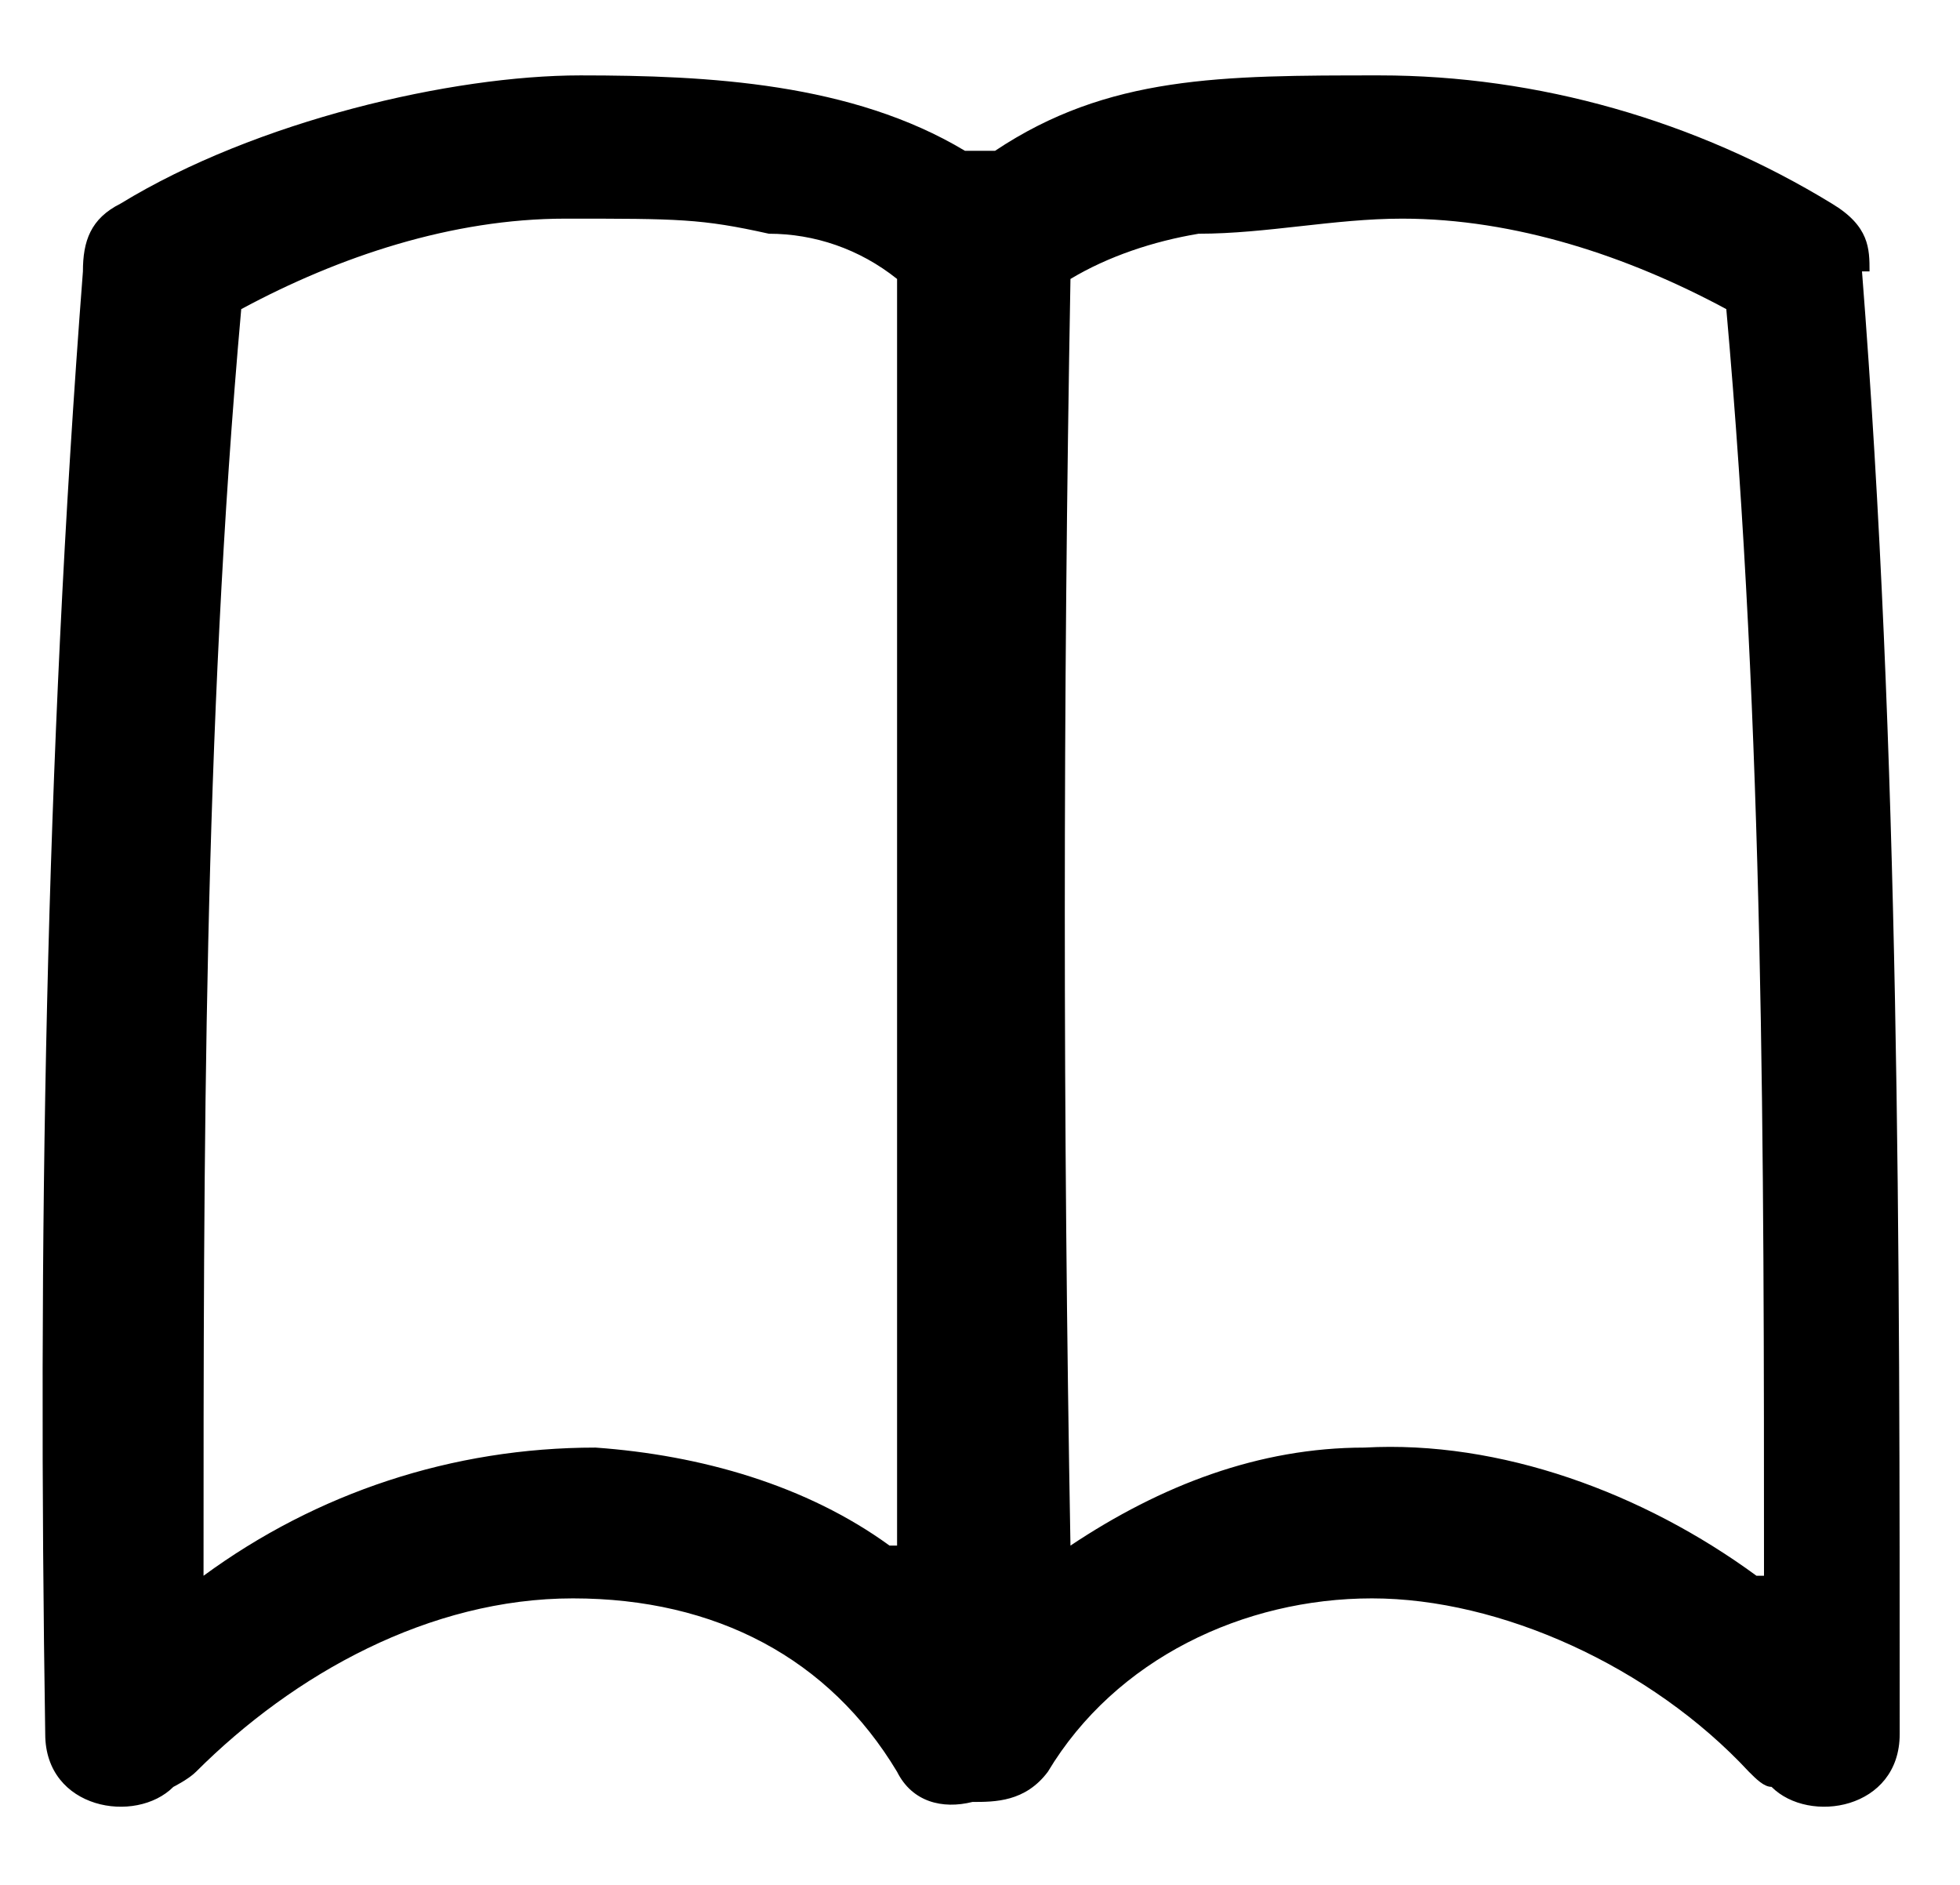
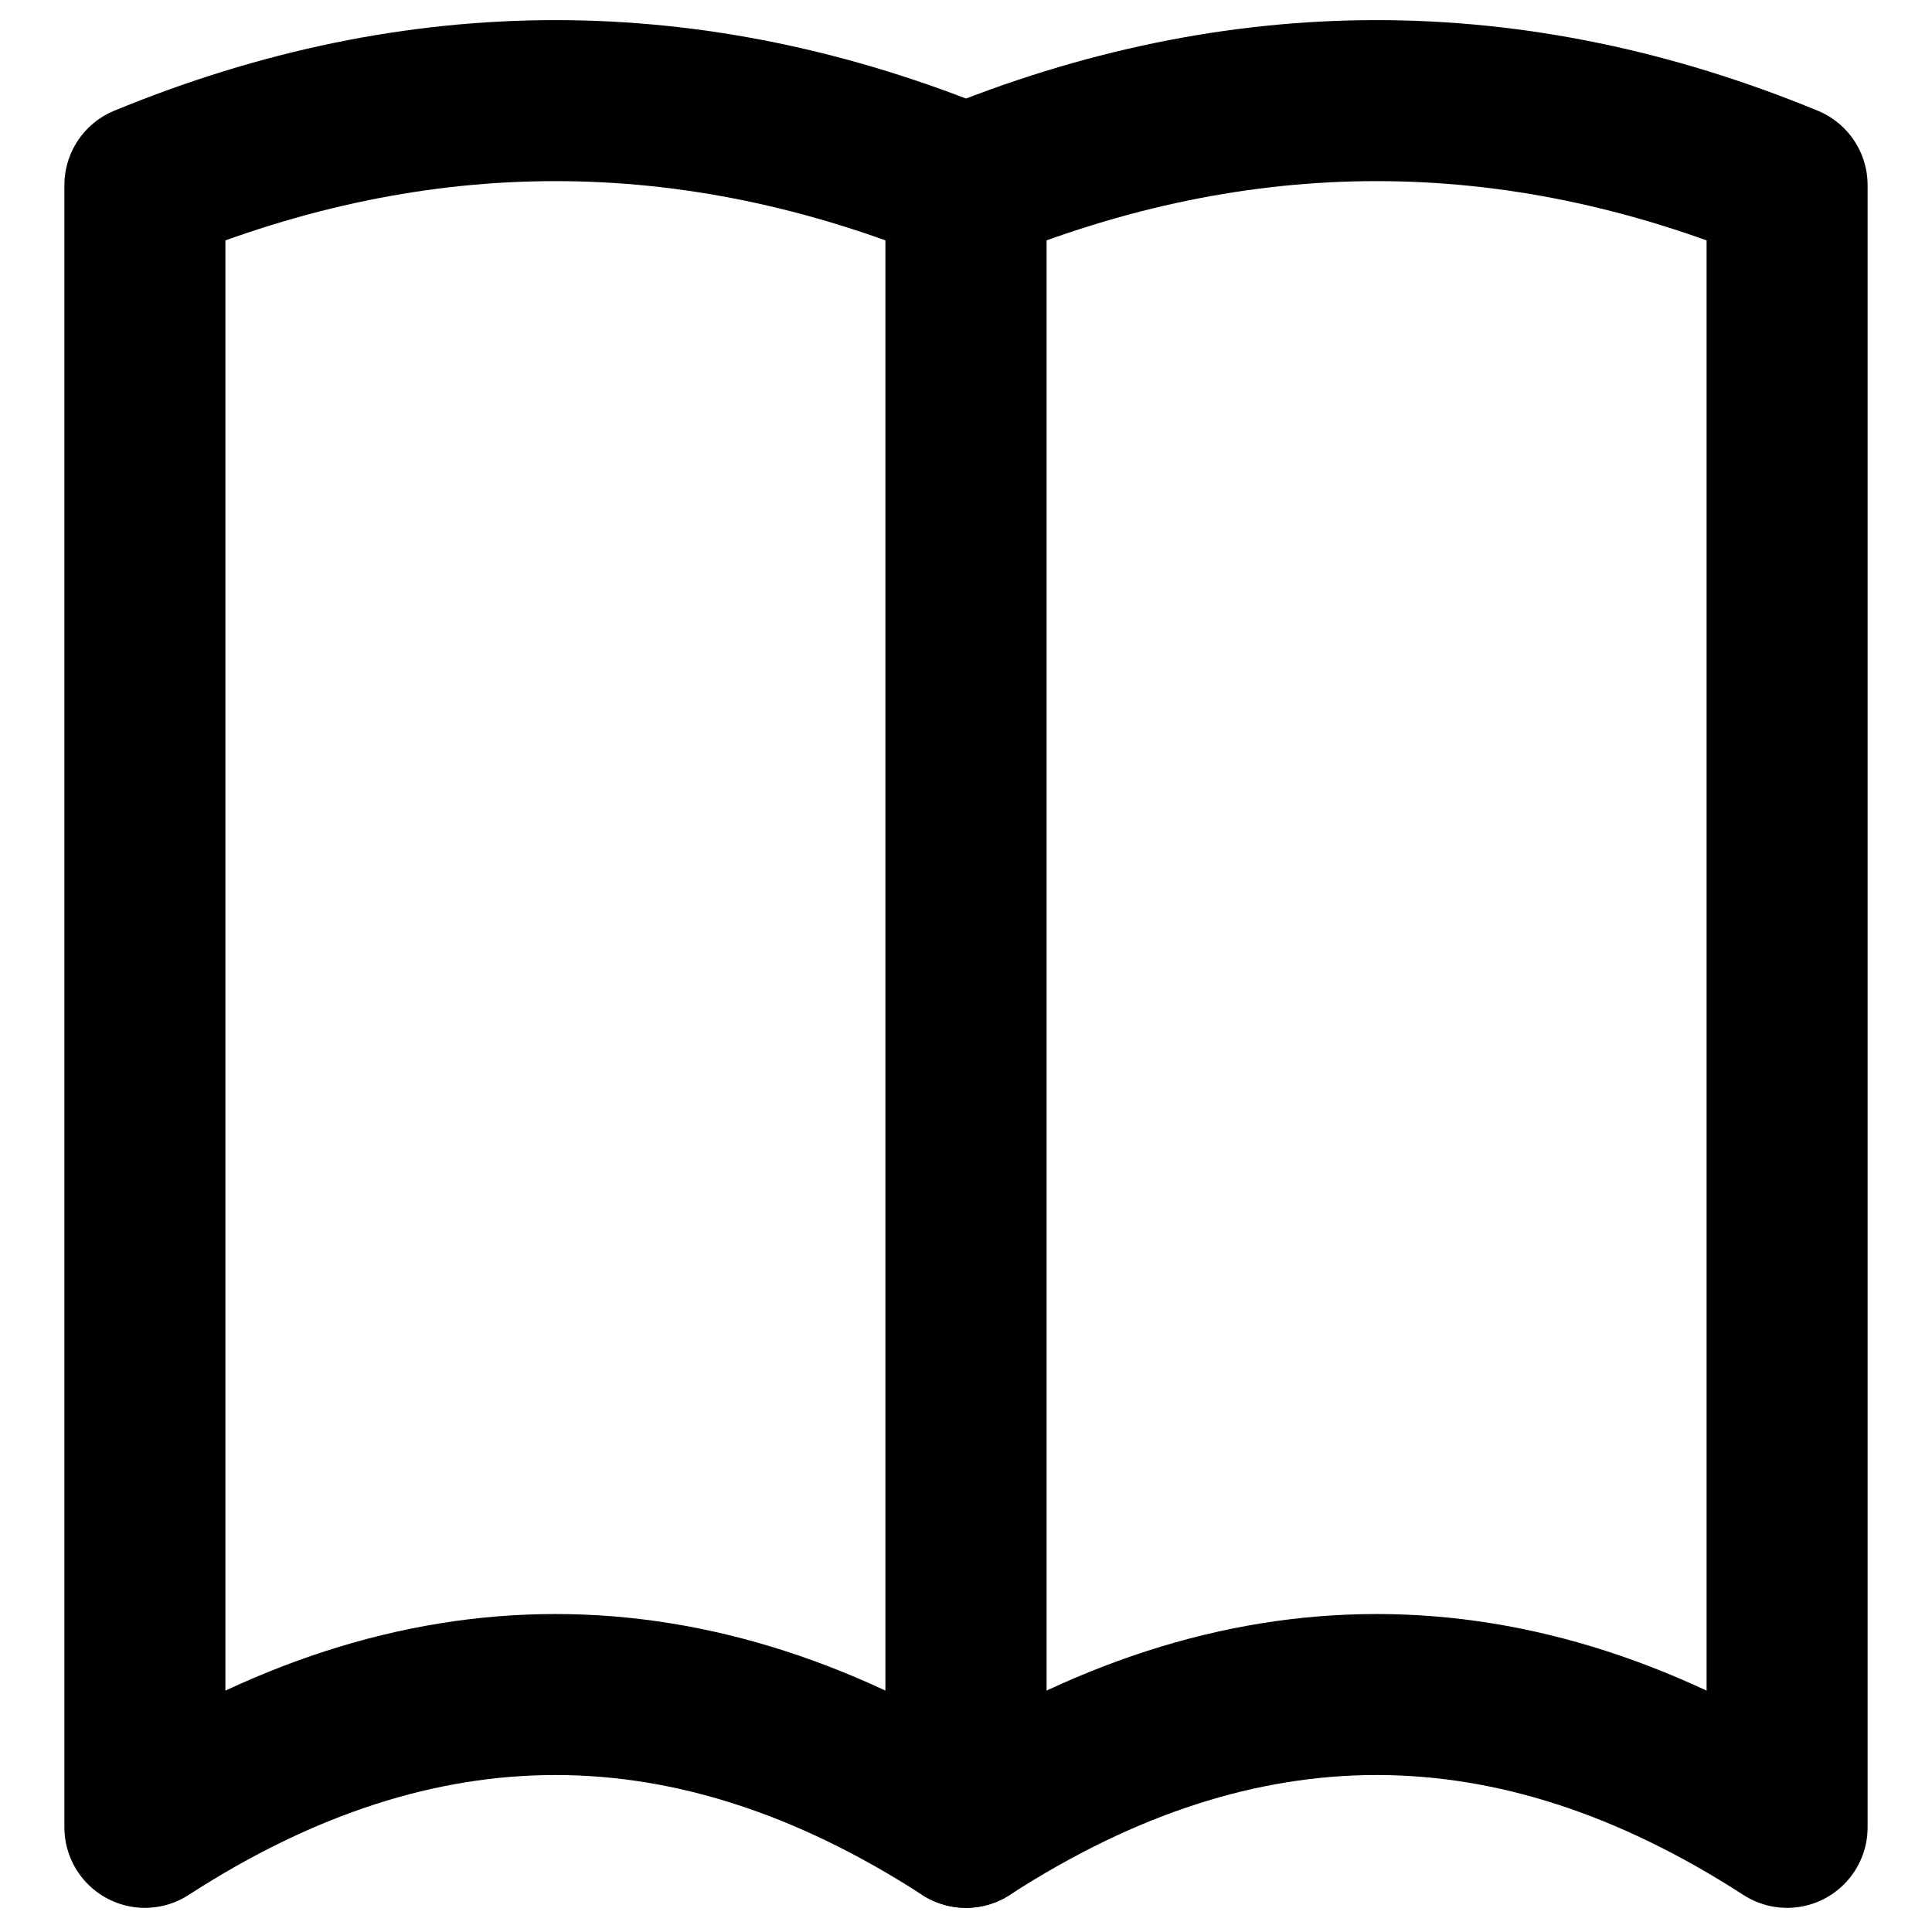
- <svg xmlns="http://www.w3.org/2000/svg" id="Layer_1" version="1.1" viewBox="0 0 26 25">
-   <path d="M24.8,3.6h0c0-.3,0-.6-.5-.9-1.8-1.1-3.9-1.7-6-1.7s-3.6,0-5.1,1h-.4c-1.5-.9-3.4-1-5.1-1S3.4,1.6,1.6,2.7c-.4.2-.5.5-.5.9h0c-.5,6.5-.6,12.9-.5,19.4,0,1,1.2,1.2,1.7.7,0,0,.2-.1.3-.2,1.3-1.3,3.1-2.3,5-2.3s3.4.8,4.3,2.3c.2.4.6.5,1,.4.3,0,.7,0,1-.4.9-1.5,2.6-2.3,4.3-2.3s3.7.9,5,2.3c.1.1.2.2.3.2.5.5,1.7.3,1.7-.7,0-6.5,0-13-.5-19.4h0ZM11.8,20.5c-1.1-.8-2.5-1.2-3.9-1.3-1.9,0-3.7.6-5.2,1.7,0-5.6,0-11.2.5-16.8,1.3-.7,2.8-1.2,4.3-1.2s1.8,0,2.7.2c.6,0,1.2.2,1.7.6v16.8s-.1,0-.1,0ZM23.3,20.9c-1.5-1.1-3.4-1.8-5.2-1.7-1.4,0-2.7.5-3.9,1.3-.1-5.6-.1-11.2,0-16.8.5-.3,1.1-.5,1.7-.6.9,0,1.8-.2,2.7-.2,1.5,0,3,.5,4.3,1.2.5,5.6.5,11.2.5,16.8h0Z" />
+ <svg xmlns="http://www.w3.org/2000/svg" id="Layer_1" version="1.1" viewBox="0 0 24 24">
+   <defs>
+     <style>
+       .st0 {
+         fill: none;
+         stroke: #000;
+         stroke-linecap: round;
+         stroke-linejoin: round;
+         stroke-width: 2px;
+       }
+     </style>
+   </defs>
+   <path class="st0" d="M22.2,22.7V2.3c-3.4-1.4-6.8-1.4-10.2,0v20.4c3.4-2.2,6.8-2.2,10.2,0Z" />
+   <path class="st0" d="M1.8,22.7V2.3c3.4-1.4,6.8-1.4,10.2,0v20.4c-3.4-2.2-6.8-2.2-10.2,0Z" />
</svg>
